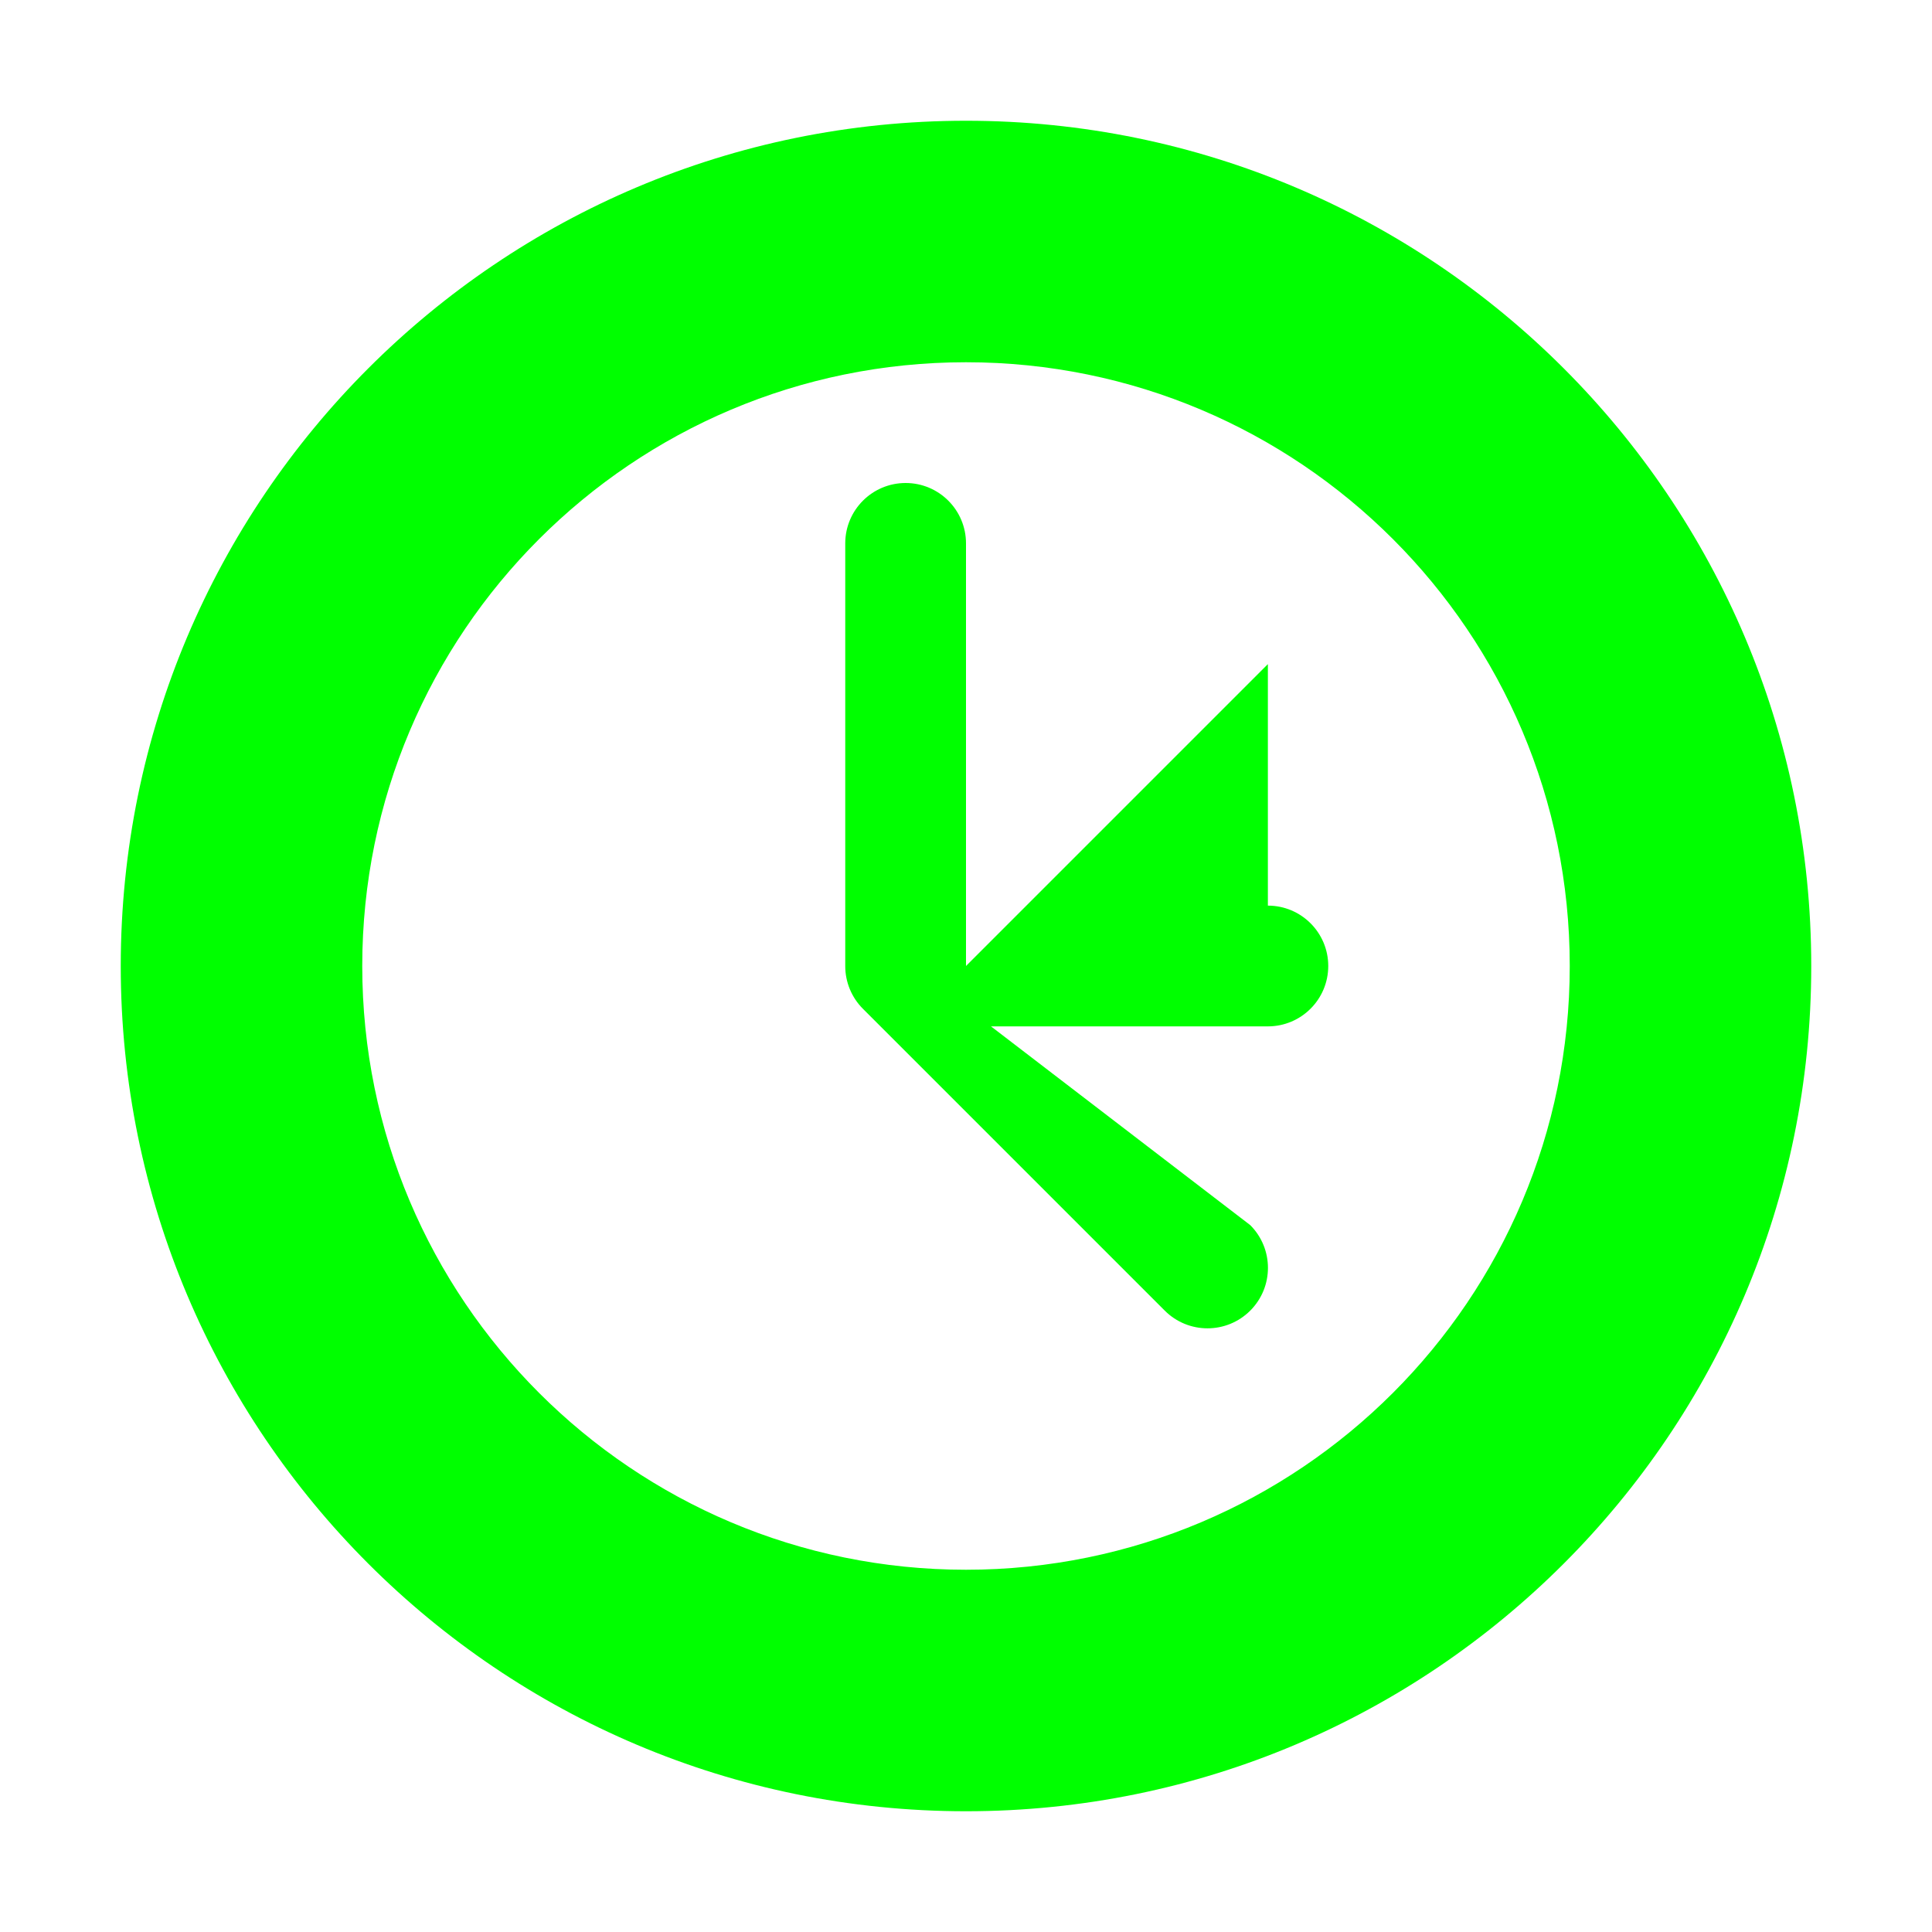
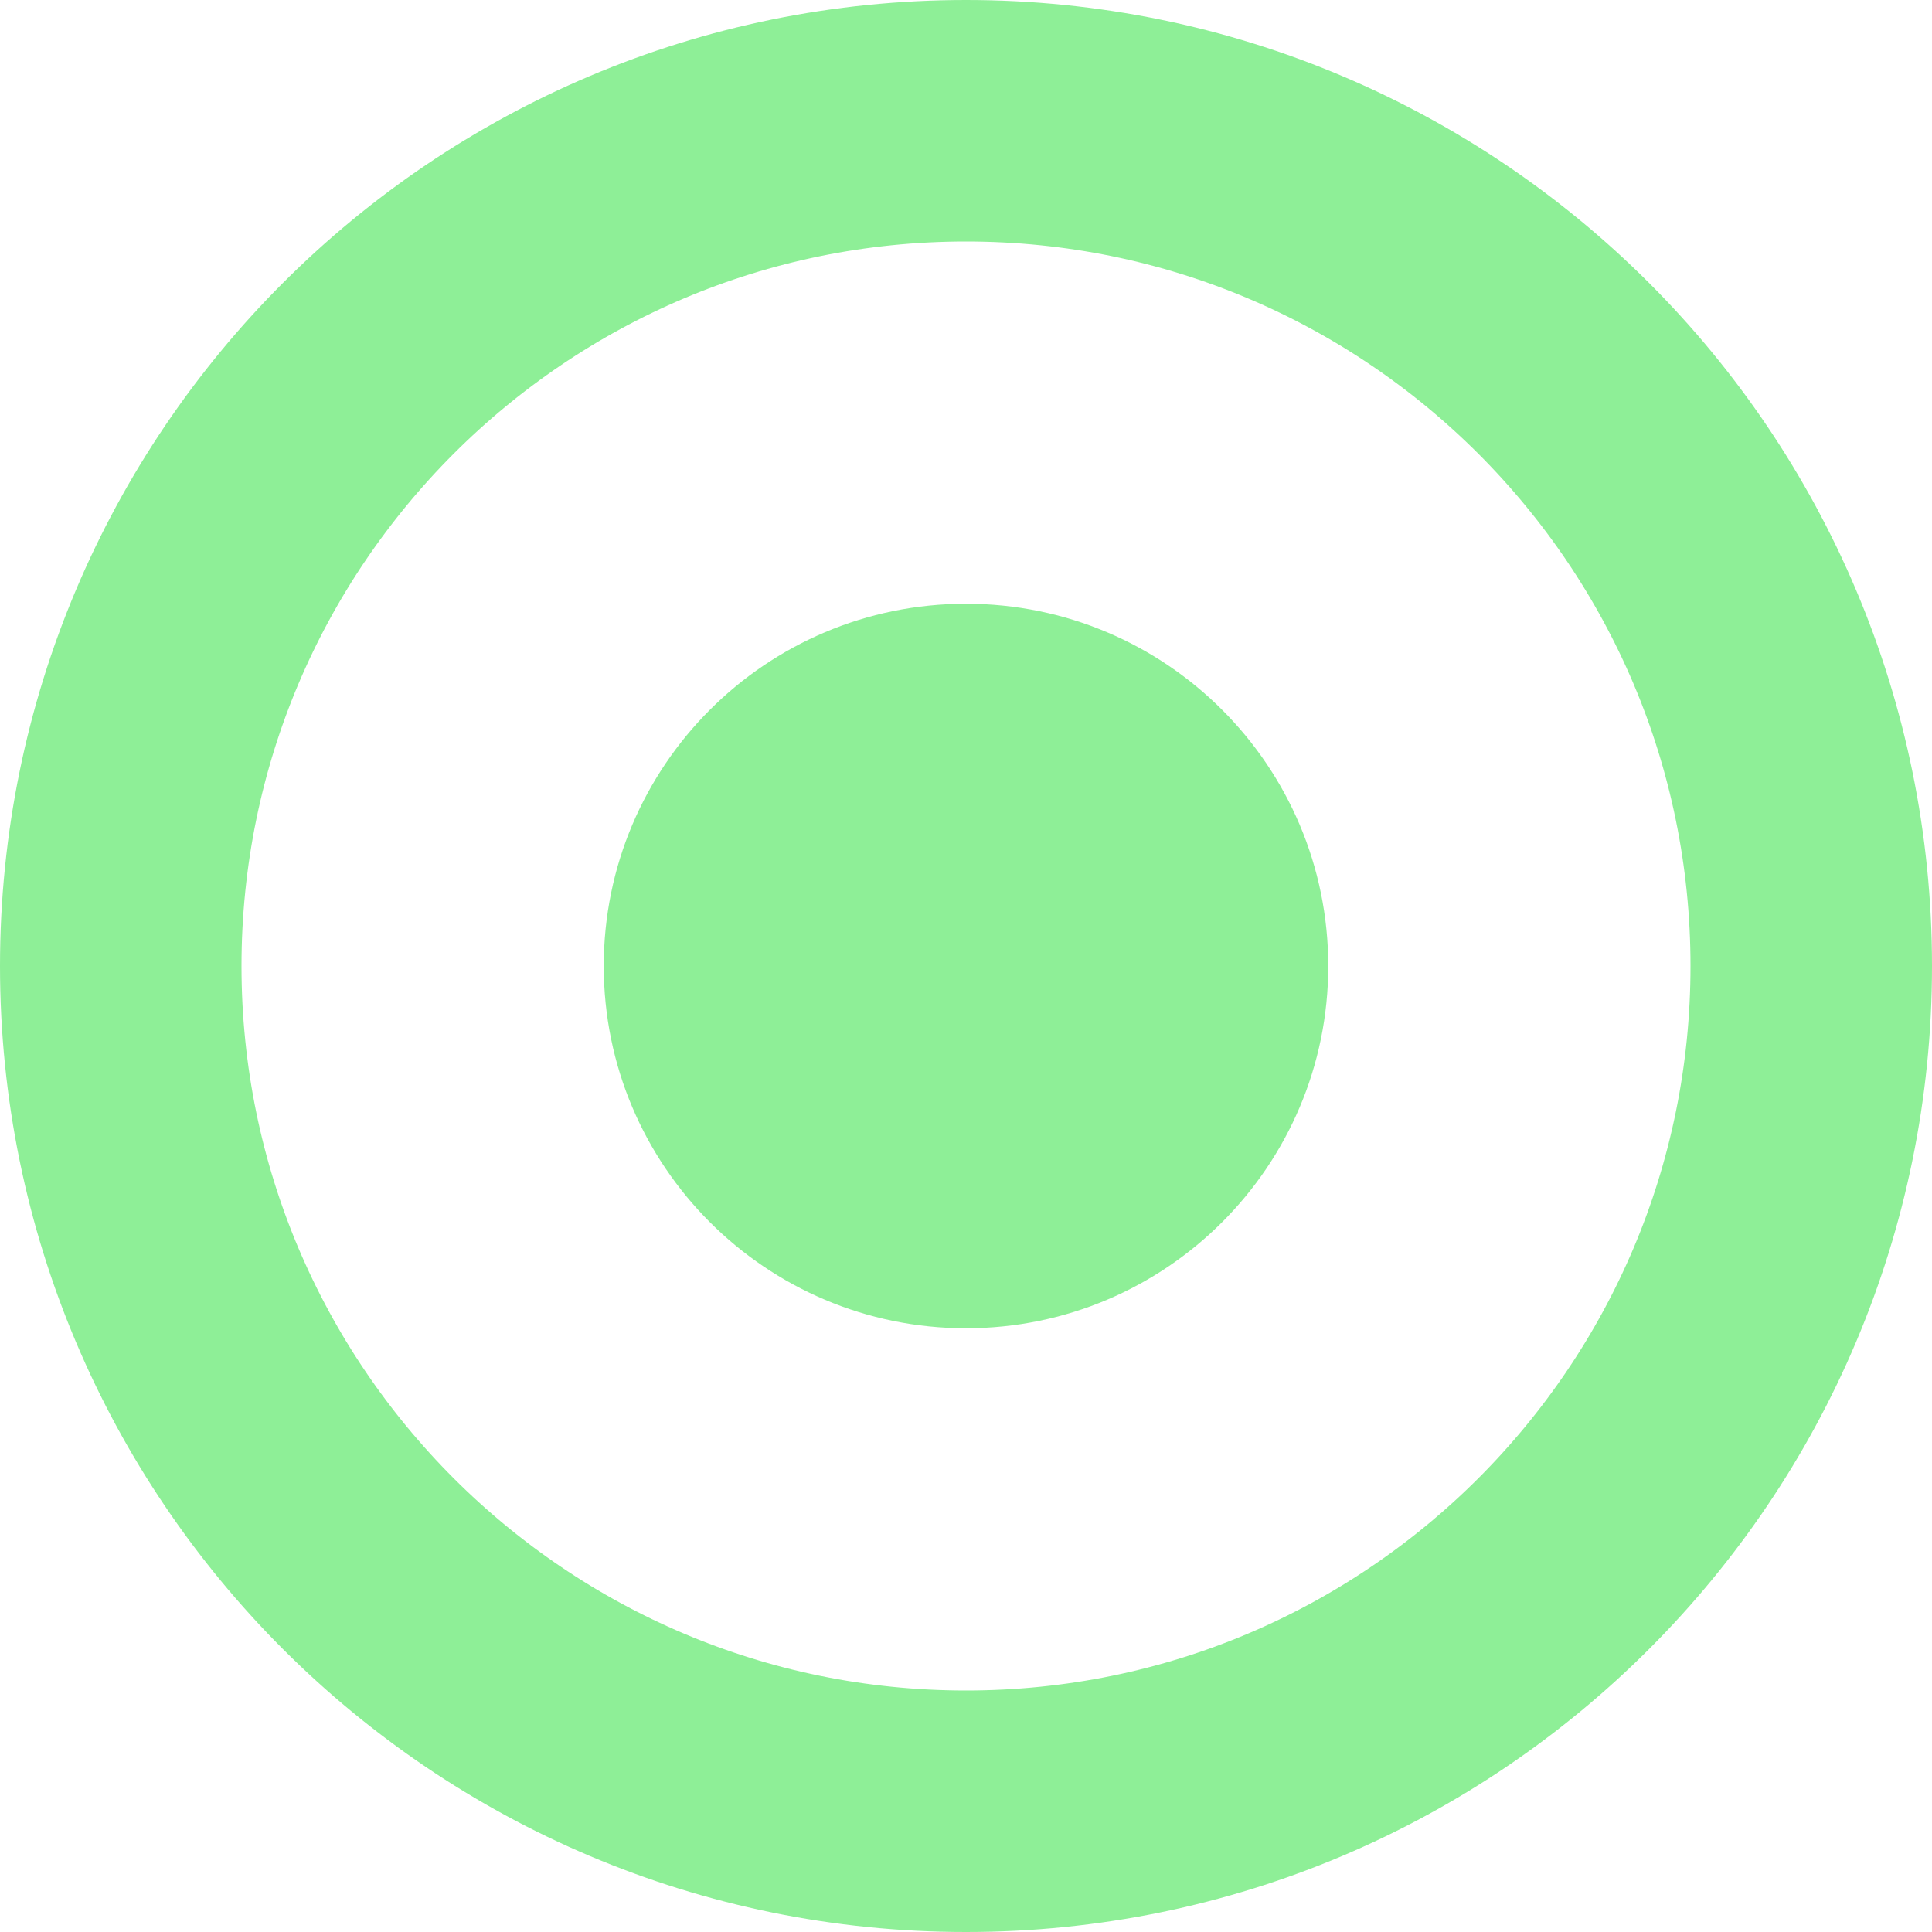
<svg xmlns="http://www.w3.org/2000/svg" width="16" height="16" viewBox="0 0 16 16">
-   <path d="M8 1a7 7 0 1 0 0 14A7 7 0 0 0 8 1zm0 2a5 5 0 1 1 0 10A5 5 0 0 1 8 3zm2.5 2.5L8 8V4.5a.5.5 0 0 0-1 0V8a.5.5 0 0 0 .146.354l2.5 2.5a.5.5 0 0 0 .708-.708L8.207 8.5H10.5a.5.5 0 0 0 0-1z" fill="#00FF00" />
+   <circle cx="8" cy="8" r="7" fill="none" stroke="#8eef97" stroke-width="2" />
+   <circle cx="8" cy="8" r="3" fill="#8eef97" />
</svg>
